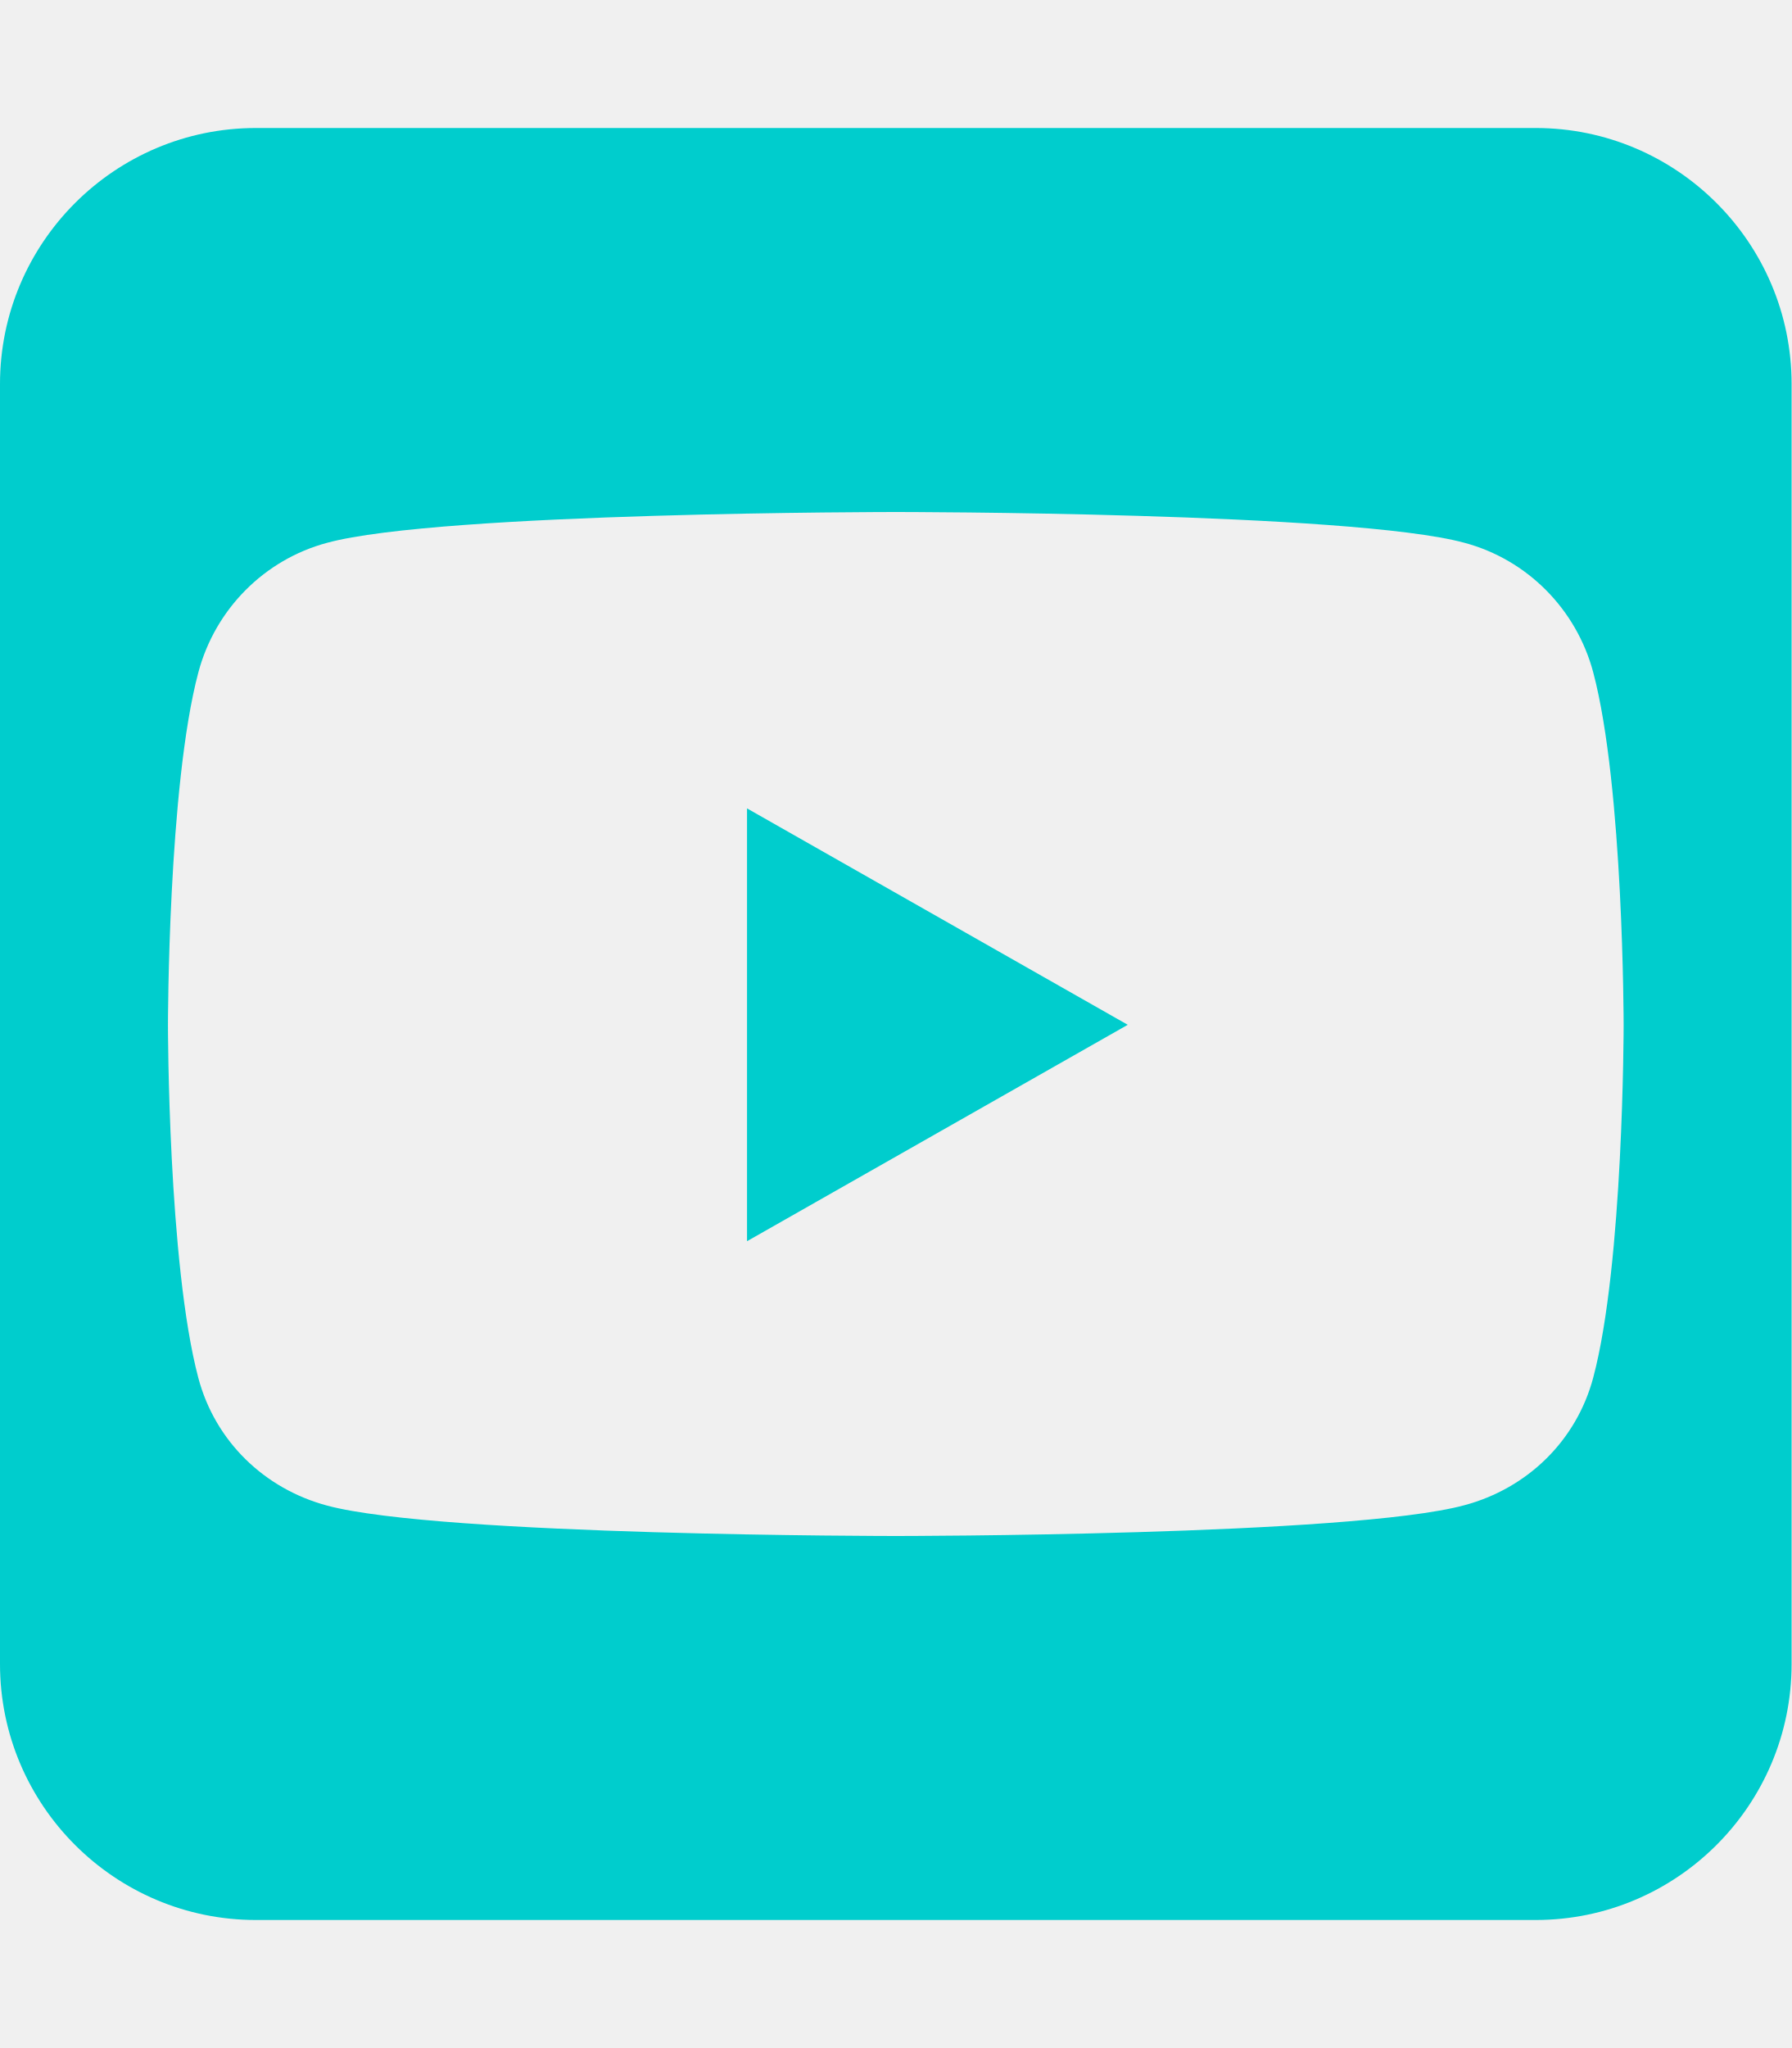
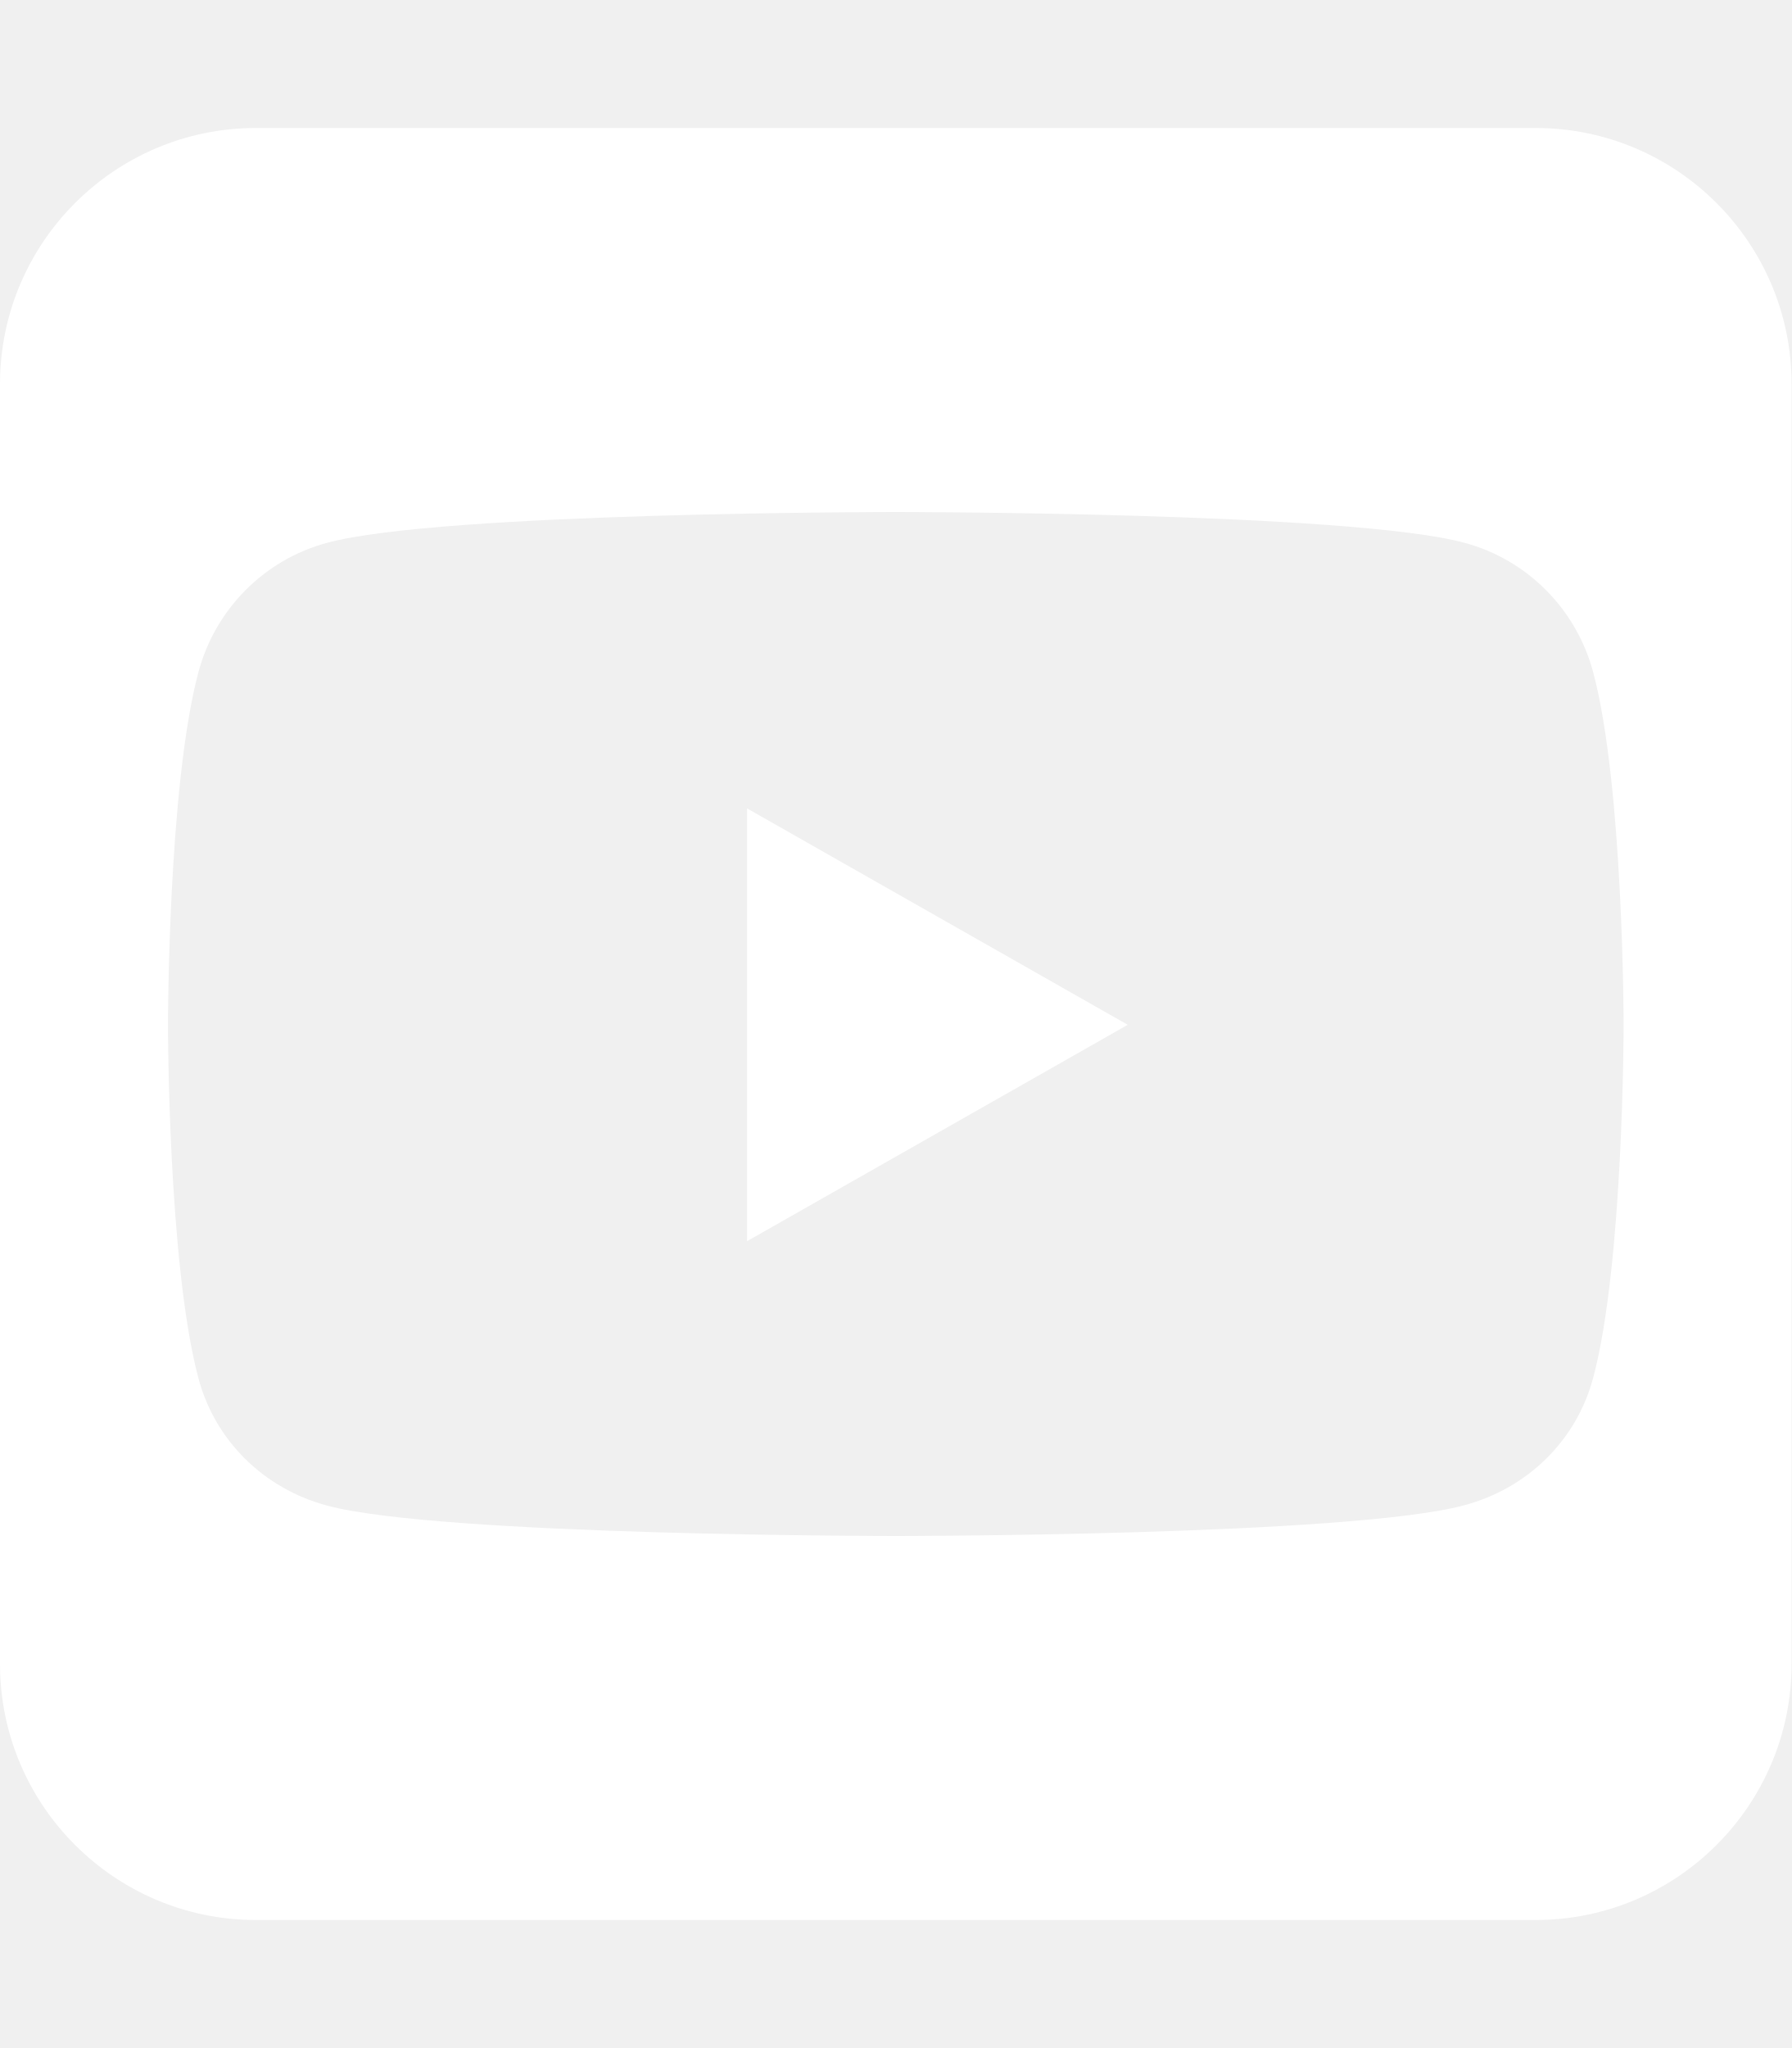
<svg xmlns="http://www.w3.org/2000/svg" viewBox="0 0 448 512">
-   <path fill="#00cdcd" d="m282 256.2-95.2-54.1v108.2l95.2-54.1zM384 32H64C28.7 32 0 60.7 0 96v320c0 35.3 28.7 64 64 64h320c35.3 0 64-28.7 64-64V96c0-35.3-28.7-64-64-64zm14.4 136.1c7.6 28.6 7.6 88.2 7.6 88.2s0 59.6-7.6 88.1c-4.2 15.8-16.5 27.7-32.2 31.9C337.9 384 224 384 224 384s-113.9 0-142.2-7.6c-15.7-4.2-28-16.1-32.2-31.9-7.6-28.6-7.6-88.2-7.6-88.2s0-59.7 7.6-88.2c4.2-15.8 16.5-28.2 32.2-32.4C110.1 128 224 128 224 128s113.9 0 142.2 7.7c15.7 4.2 28 16.6 32.2 32.4z" />
+   <path fill="#fff" d="m282 256.2-95.2-54.1v108.2l95.2-54.1zM384 32H64C28.7 32 0 60.7 0 96v320c0 35.3 28.7 64 64 64h320c35.3 0 64-28.7 64-64V96c0-35.3-28.7-64-64-64zm14.4 136.1c7.6 28.6 7.6 88.2 7.6 88.2s0 59.6-7.6 88.1c-4.2 15.8-16.5 27.7-32.2 31.9C337.9 384 224 384 224 384s-113.9 0-142.2-7.6c-15.7-4.2-28-16.1-32.2-31.9-7.6-28.6-7.6-88.2-7.6-88.2s0-59.7 7.6-88.2c4.2-15.8 16.5-28.2 32.2-32.4C110.1 128 224 128 224 128s113.9 0 142.2 7.7c15.7 4.2 28 16.6 32.2 32.4z" />
</svg>
